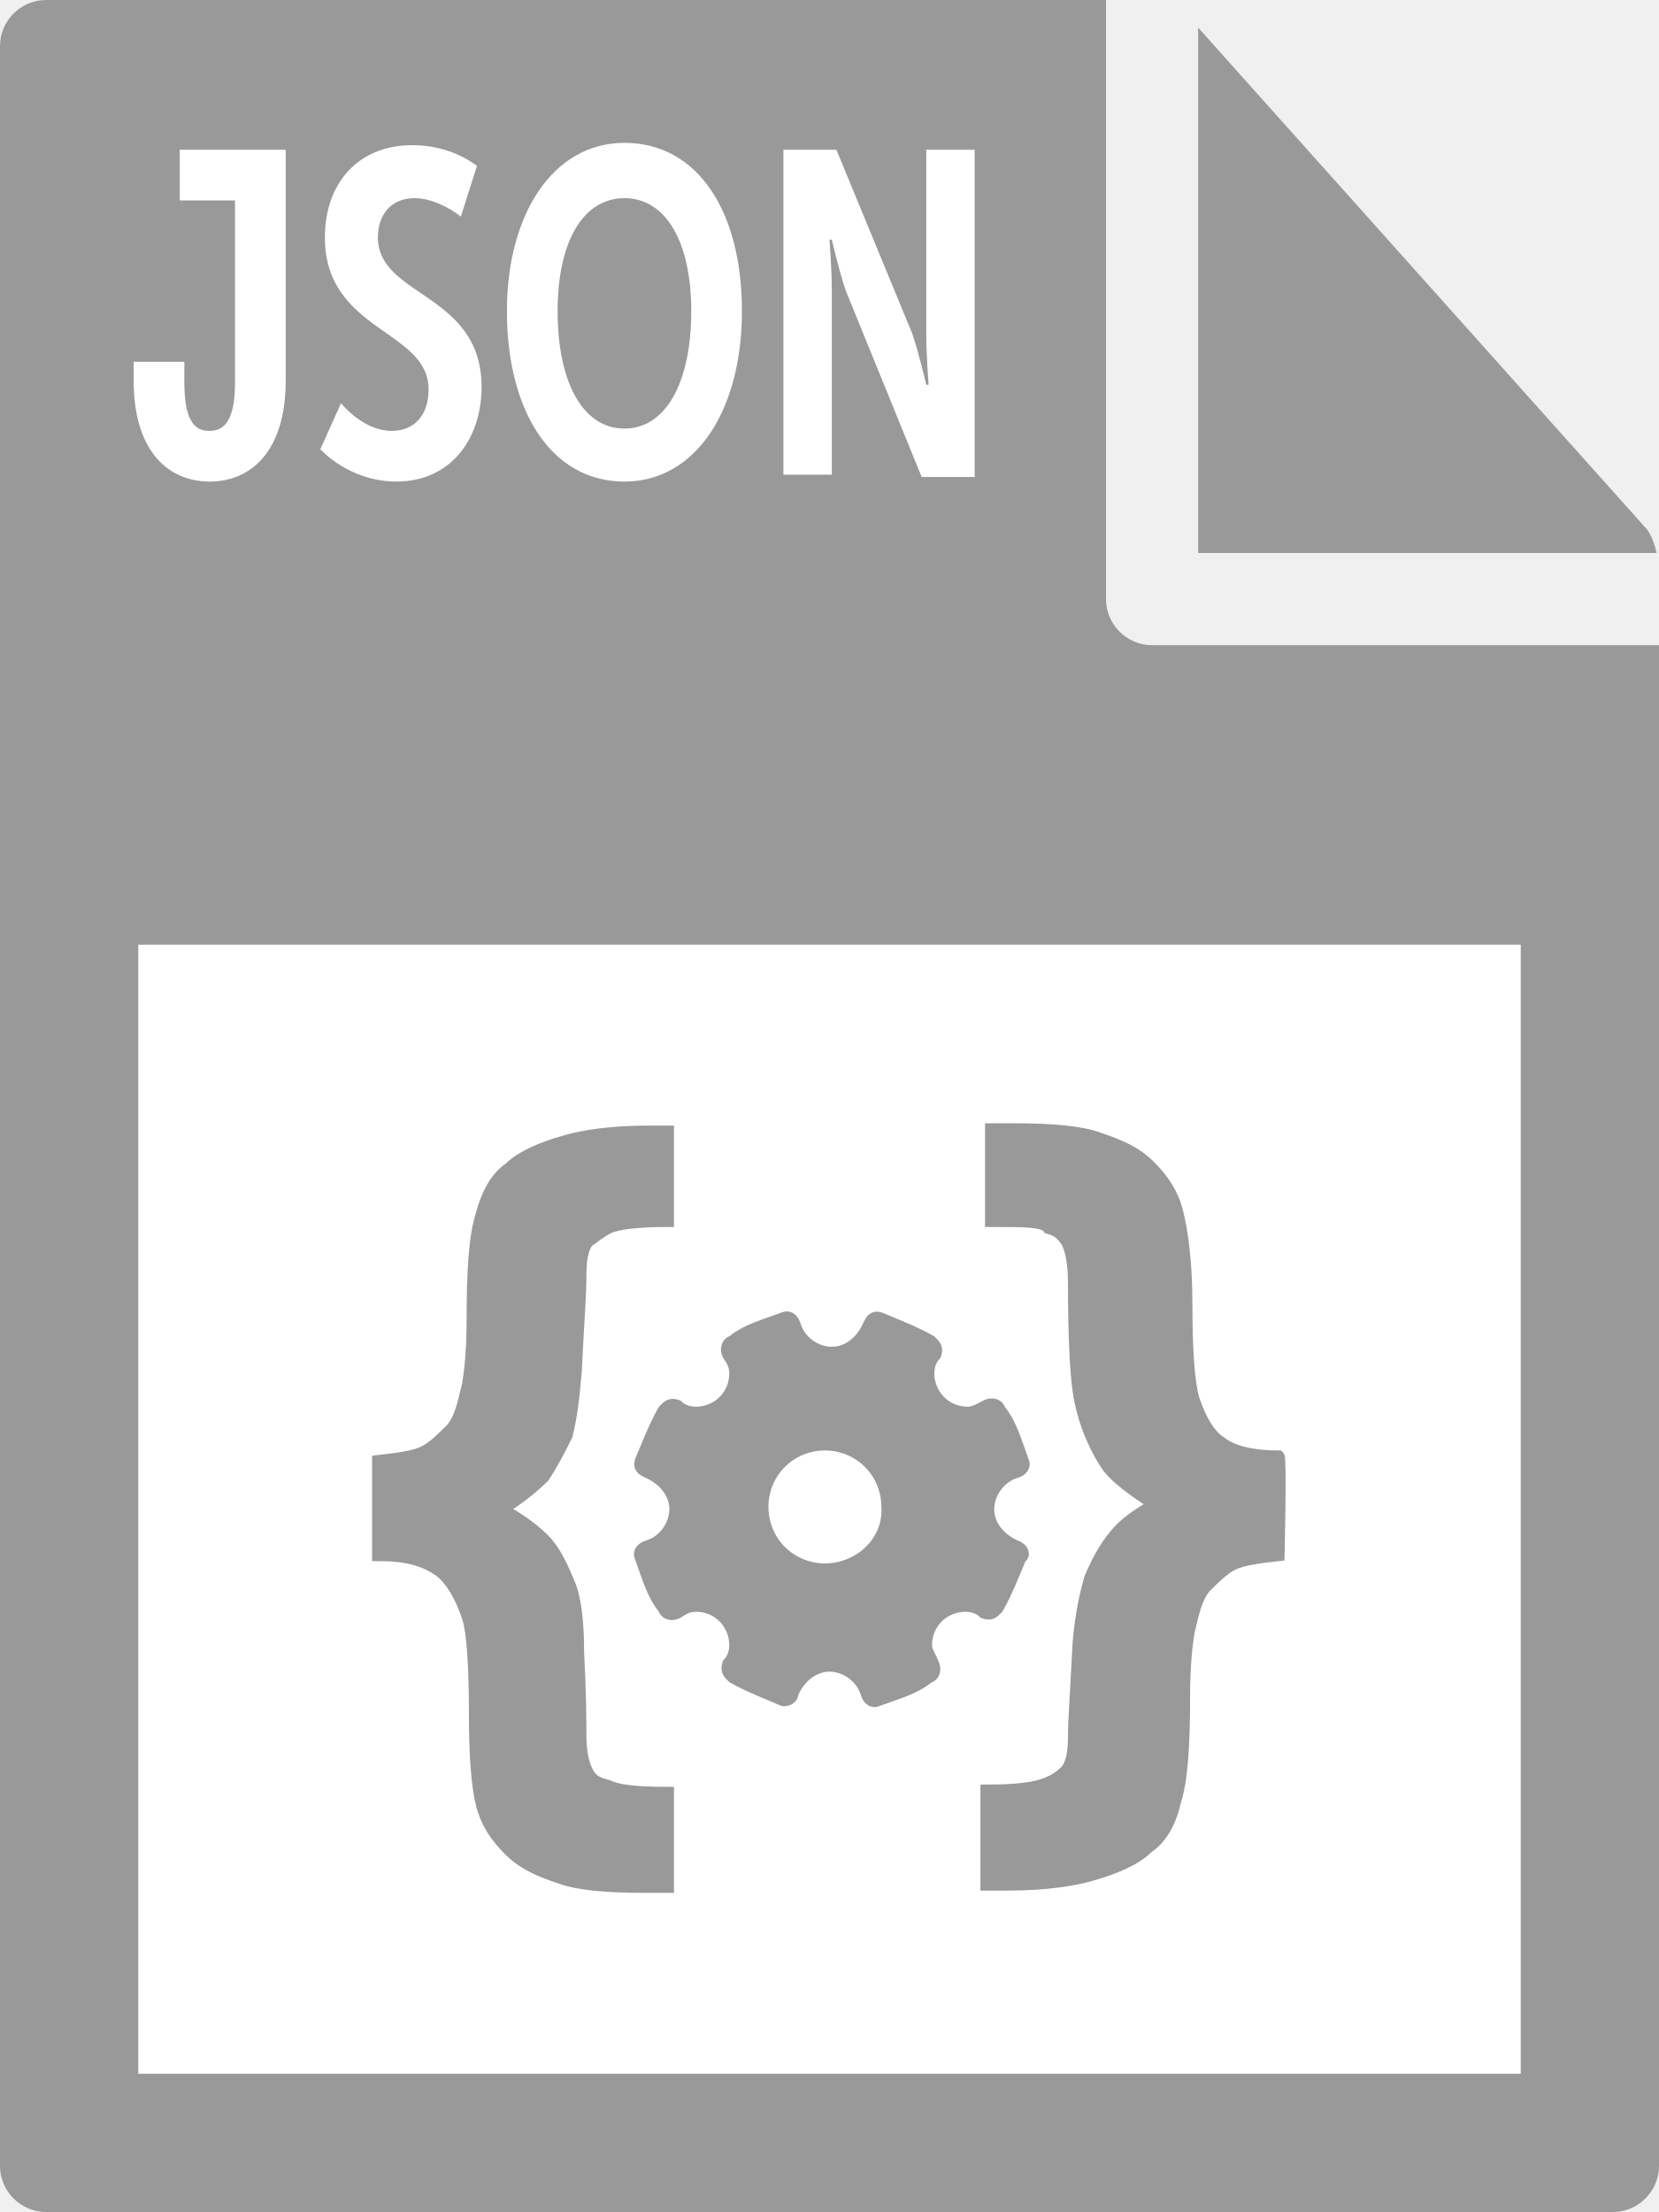
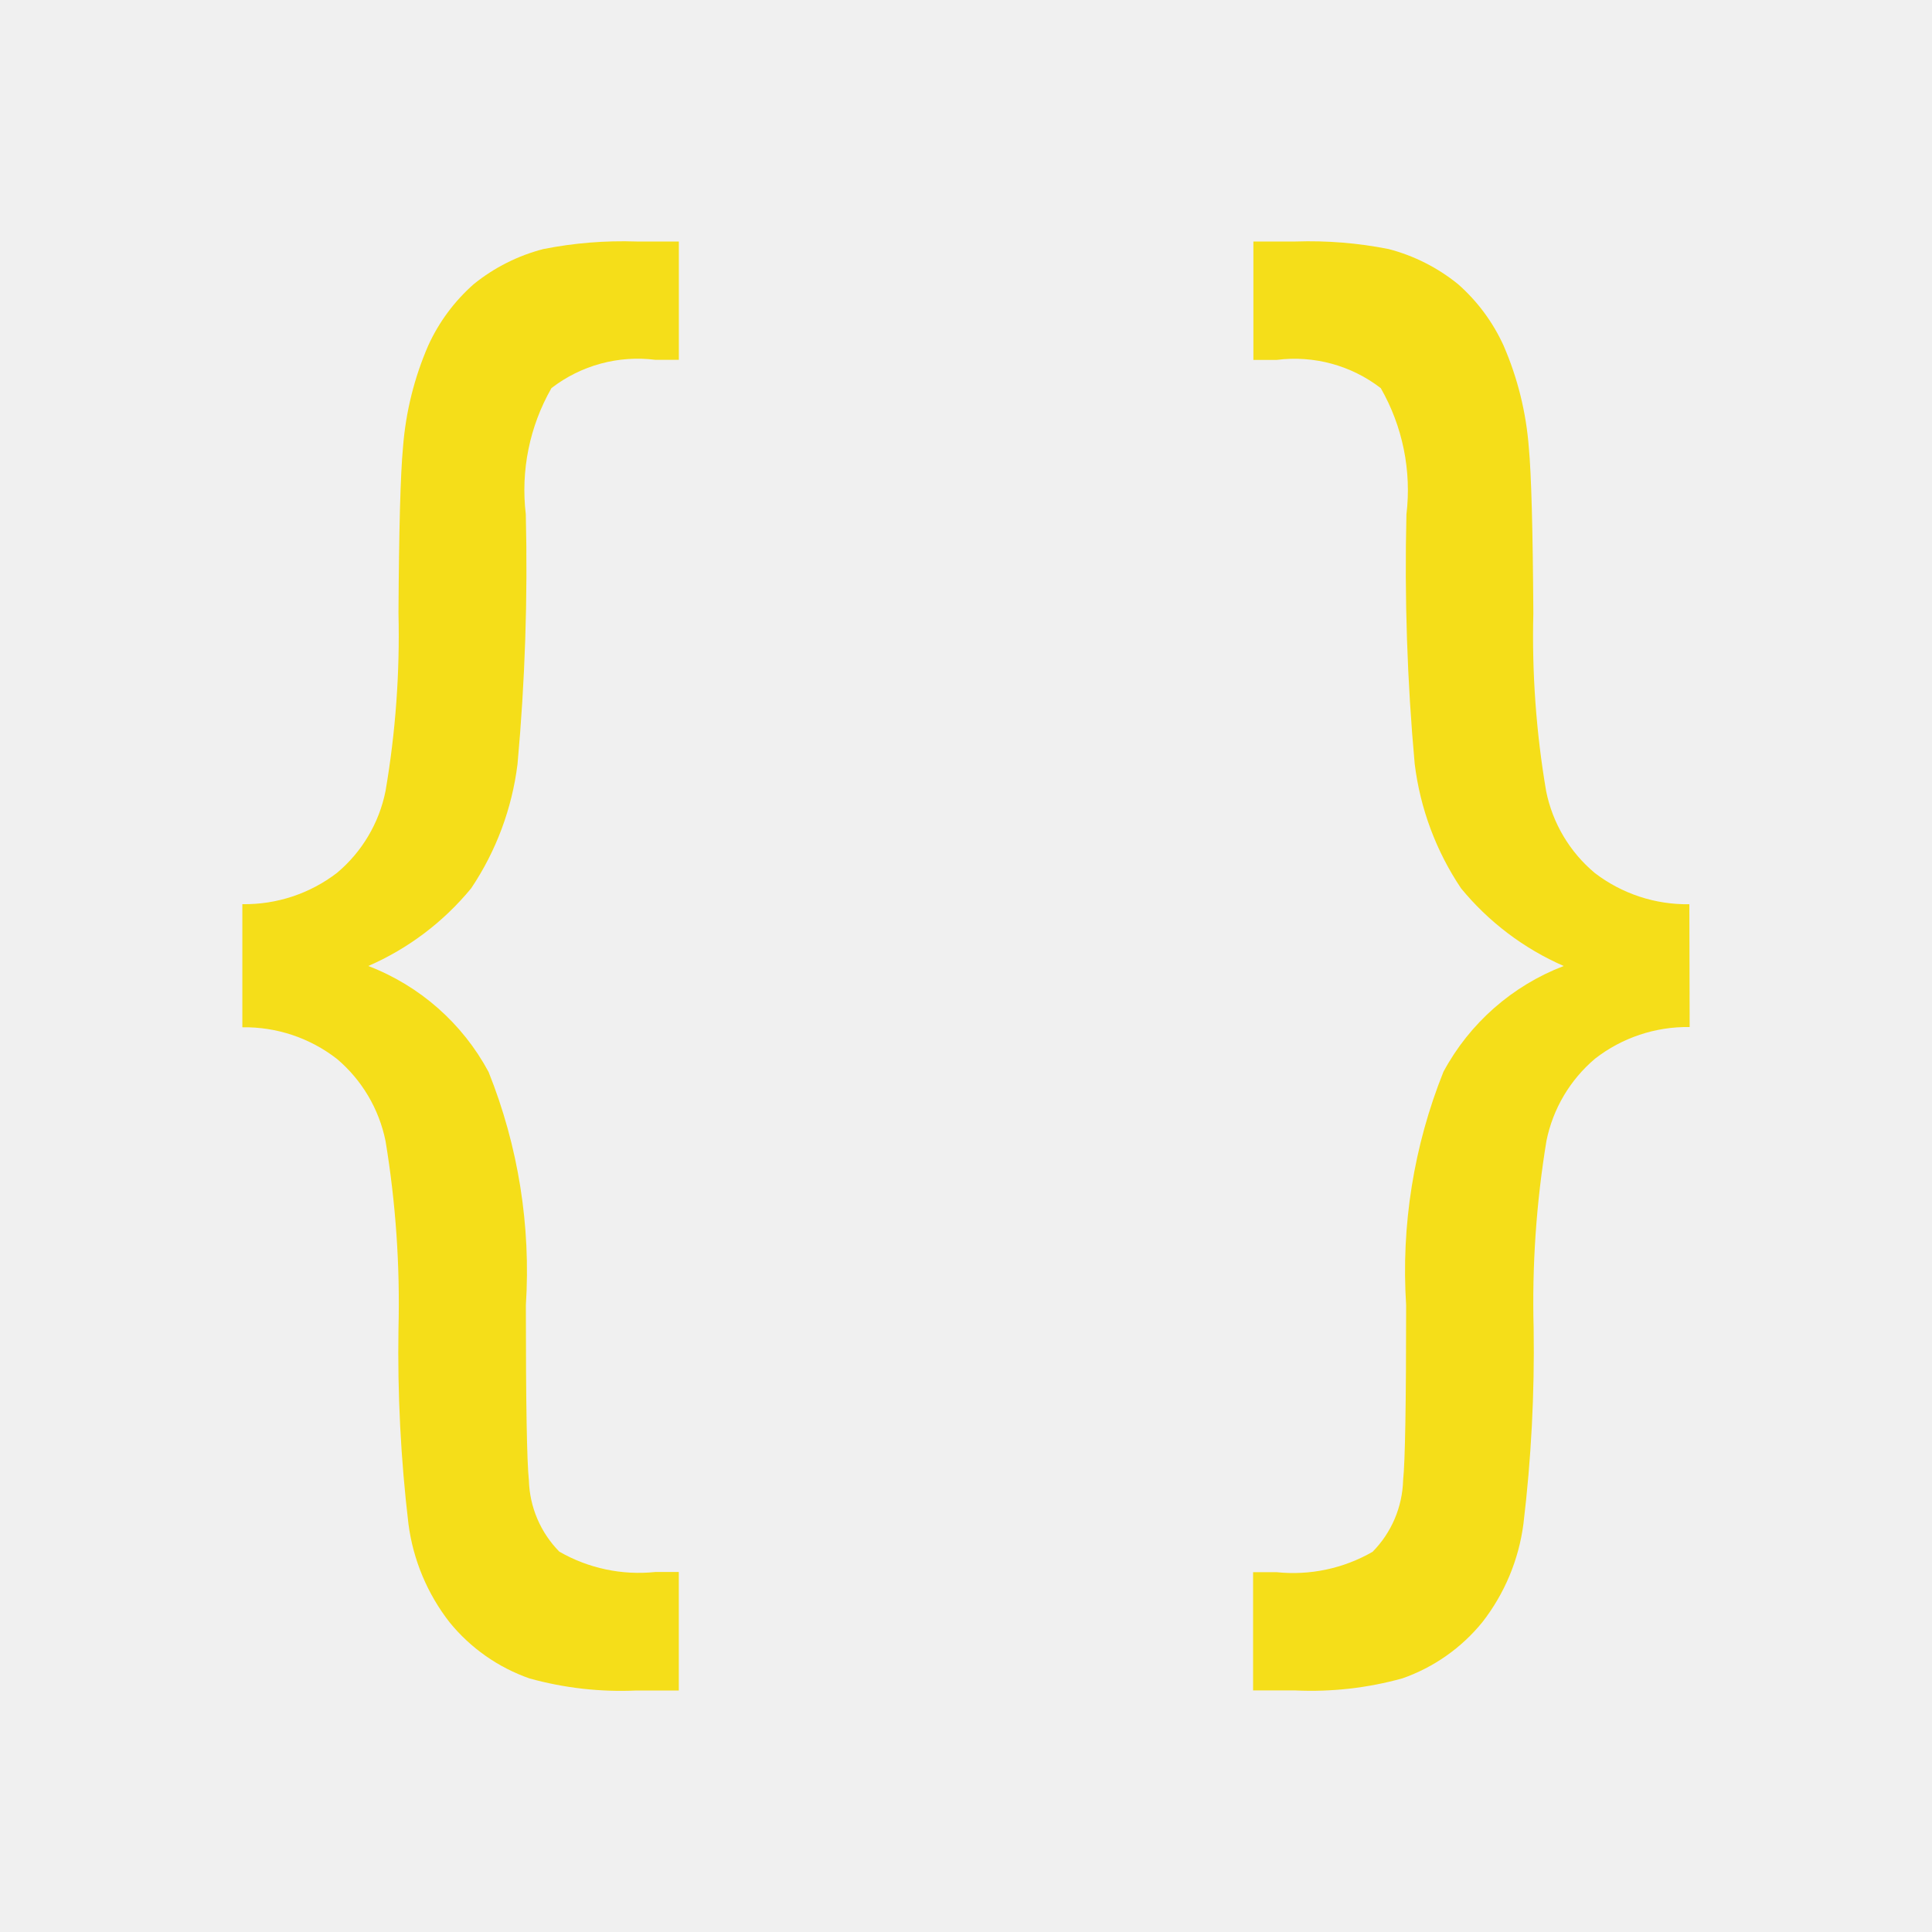
- <svg xmlns="http://www.w3.org/2000/svg" id="Layer_1" viewBox="0 0 72 96">
-   <style>.st0{fill:#999}.st1{fill:#fff}.st2{fill:#999;stroke:#999;stroke-width:.5;stroke-miterlimit:10}</style>
-   <path class="st0" d="M0 2v92c0 1.1.9 2 2 2h68c1.1 0 2-.9 2-2V28H50c-1.1 0-2-.9-2-2V0H2C.9 0 0 .9 0 2z" />
-   <path class="st0" d="M71.9 24c-.1-.4-.2-.7-.4-1L52 1.2V24h19.9z" />
-   <path class="st1" d="M6 41h60v49H6V41z" />
-   <path class="st2" d="M16.4 67.5v-4.1c.9-.1 1.6-.2 2-.4.4-.2.8-.6 1.2-1 .4-.5.5-1.1.7-1.9.1-.6.2-1.5.2-2.8 0-2.2.1-3.7.4-4.6.2-.8.6-1.6 1.2-2 .5-.5 1.4-.9 2.5-1.2.7-.2 1.9-.4 3.5-.4h.9V53c-1.3 0-2.2.1-2.6.3s-.6.4-.9.6c-.2.3-.3.7-.3 1.5s-.1 2-.2 4.1c-.1 1.2-.2 2-.4 2.8-.3.6-.6 1.2-1 1.8-.4.4-1 .9-1.8 1.4.7.4 1.3.8 1.8 1.3s.8 1.2 1.1 1.9c.3.7.4 1.8.4 3 .1 1.9.1 3.1.1 3.6 0 .7.1 1.2.3 1.6.2.4.5.5.9.6.4.2 1.2.3 2.6.3v4.1h-1c-1.6 0-2.9-.1-3.7-.4-.9-.3-1.6-.6-2.2-1.2-.6-.6-1-1.2-1.2-2-.2-.8-.3-2.1-.3-4 0-2-.1-3.5-.3-4.1-.3-.9-.7-1.6-1.2-2-.7-.5-1.5-.7-2.7-.7zm39.1 0c-.9.1-1.6.2-2 .4-.4.2-.8.6-1.2 1-.4.5-.5 1.1-.7 1.9-.1.6-.2 1.5-.2 2.8 0 2.2-.1 3.7-.4 4.6-.2.9-.6 1.6-1.2 2-.5.5-1.4.9-2.5 1.2-.7.2-1.9.4-3.5.4h-1v-4.1c1.3 0 2.1-.1 2.6-.3s.7-.4.9-.6c.2-.3.3-.7.3-1.5 0-.6.1-2 .2-4 .1-1.2.3-2.1.5-2.8.3-.7.6-1.3 1.1-1.9.4-.5 1-.9 1.7-1.3-.9-.6-1.6-1.1-2-1.6-.5-.7-1-1.8-1.2-2.8-.2-.8-.3-2.6-.3-5.2 0-.8-.1-1.4-.3-1.8-.2-.3-.4-.5-.8-.6-.2-.3-1-.3-2.5-.3v-4h1c1.6 0 2.9.1 3.7.4.9.3 1.6.6 2.2 1.2s1 1.2 1.2 2c.2.8.4 2.1.4 4 0 2 .1 3.4.3 4.1.3.9.7 1.6 1.2 1.9.5.4 1.4.6 2.5.6.1.1 0 4.3 0 4.3z" />
-   <path class="st1" d="M5.8 15.7H8v.9c0 1.9.6 2.1 1.1 2.1.6 0 1.1-.4 1.1-2.1V8.7H7.8V6.5h4.6v10c0 3.2-1.6 4.4-3.3 4.4s-3.3-1.2-3.3-4.4v-.8zm9 1.8c.6.7 1.4 1.2 2.2 1.2 1 0 1.6-.7 1.6-1.8 0-2.6-4.5-2.5-4.5-6.6 0-2.3 1.4-4 3.8-4 1 0 2 .3 2.8.9L20 9.4c-.5-.4-1.3-.8-2-.8-1.1 0-1.6.8-1.6 1.7 0 2.6 4.5 2.4 4.5 6.5 0 2.2-1.3 4.1-3.7 4.1-1.2 0-2.4-.5-3.3-1.4l.9-2zM27.1 6.2c3.2 0 5.1 3 5.1 7.3s-2 7.4-5.1 7.4c-3.2 0-5.1-3.1-5.1-7.4 0-4.2 2-7.3 5.1-7.3zm0 12.4c1.8 0 2.9-2 2.9-5.1 0-3-1.1-4.9-2.9-4.9s-2.9 1.9-2.9 4.9c0 3.1 1.1 5.1 2.9 5.1zM34 6.5h2.3l3.3 8c.3.9.6 2.2.6 2.2h.1s-.1-1.3-.1-2.2v-8h2.1v14.2H40l-3.3-8.1c-.3-.9-.6-2.2-.6-2.2H36s.1 1.3.1 2.2v8H34V6.5z" />
-   <path class="st2" d="M44.1 67.1c-.7-.3-1.2-.9-1.2-1.6s.5-1.4 1.2-1.6c.3-.1.4-.3.3-.5-.3-.8-.5-1.6-1-2.2-.1-.3-.4-.3-.6-.2s-.5.3-.8.3c-1 0-1.7-.8-1.7-1.7 0-.3.1-.6.3-.8.1-.3 0-.4-.2-.6-.7-.4-1.5-.7-2.2-1-.3-.1-.4.1-.5.3-.3.7-.9 1.2-1.6 1.2s-1.4-.5-1.6-1.2c-.1-.3-.3-.4-.5-.3-.8.3-1.6.5-2.2 1-.3.1-.3.4-.2.6.2.3.3.5.3.8 0 1-.8 1.7-1.7 1.7-.3 0-.6-.1-.8-.3-.3-.1-.4 0-.6.2-.4.7-.7 1.5-1 2.2-.1.3.1.4.3.5.7.3 1.2.9 1.2 1.6s-.5 1.4-1.2 1.6c-.3.1-.4.3-.3.5.3.8.5 1.6 1 2.2.1.3.4.3.6.2.3-.2.5-.3.8-.3 1 0 1.7.8 1.7 1.7 0 .3-.1.6-.3.8-.1.3 0 .4.2.6.7.4 1.5.7 2.2 1 .2 0 .4-.1.4-.3.3-.7.9-1.2 1.6-1.2s1.4.5 1.6 1.2c.1.3.3.4.5.3.8-.3 1.6-.5 2.2-1 .3-.1.3-.4.2-.6-.1-.3-.3-.5-.3-.8 0-1 .8-1.7 1.7-1.7.3 0 .6.1.8.3.3.1.4 0 .6-.2.4-.7.7-1.5 1-2.2.2-.1.1-.4-.2-.5zm-8.3 1c-1.5 0-2.7-1.2-2.7-2.7 0-1.5 1.2-2.7 2.7-2.7s2.7 1.2 2.7 2.7c.1 1.5-1.2 2.7-2.7 2.7z" />
+ <svg xmlns="http://www.w3.org/2000/svg" viewBox="0 0 32 32">
+   <path d="M4.014,14.976a2.51,2.51,0,0,0,1.567-.518A2.377,2.377,0,0,0,6.386,13.1,15.261,15.261,0,0,0,6.6,10.156q.012-2.085.075-2.747a5.236,5.236,0,0,1,.418-1.686,3.025,3.025,0,0,1,.755-1.018A3.046,3.046,0,0,1,9,4.125,6.762,6.762,0,0,1,10.544,4h.7V5.96h-.387a2.338,2.338,0,0,0-1.723.468A3.4,3.4,0,0,0,8.709,8.52a36.054,36.054,0,0,1-.137,4.133,4.734,4.734,0,0,1-.768,2.06A4.567,4.567,0,0,1,6.1,16a3.809,3.809,0,0,1,1.992,1.754,8.861,8.861,0,0,1,.618,3.865q0,2.435.05,2.9A1.755,1.755,0,0,0,9.264,25.7a2.639,2.639,0,0,0,1.592.337h.387V28h-.7a5.655,5.655,0,0,1-1.773-.2,2.97,2.97,0,0,1-1.324-.93,3.353,3.353,0,0,1-.681-1.63A24.175,24.175,0,0,1,6.6,22.006,16.469,16.469,0,0,0,6.386,18.9a2.408,2.408,0,0,0-.805-1.361,2.489,2.489,0,0,0-1.567-.524Z" style="fill:#f5de19" />
+   <path d="M27.986,17.011a2.489,2.489,0,0,0-1.567.524,2.408,2.408,0,0,0-.805,1.361,16.469,16.469,0,0,0-.212,3.109,24.175,24.175,0,0,1-.169,3.234,3.353,3.353,0,0,1-.681,1.63,2.97,2.97,0,0,1-1.324.93,5.655,5.655,0,0,1-1.773.2h-.7V26.04h.387a2.639,2.639,0,0,0,1.592-.337,1.755,1.755,0,0,0,.506-1.186q.05-.462.05-2.9a8.861,8.861,0,0,1,.618-3.865A3.809,3.809,0,0,1,25.9,16a4.567,4.567,0,0,1-1.7-1.286,4.734,4.734,0,0,1-.768-2.06,36.054,36.054,0,0,1-.137-4.133,3.4,3.4,0,0,0-.425-2.092,2.338,2.338,0,0,0-1.723-.468h-.387V4h.7A6.762,6.762,0,0,1,23,4.125a3.046,3.046,0,0,1,1.149.581,3.025,3.025,0,0,1,.755,1.018,5.236,5.236,0,0,1,.418,1.686q.062.662.075,2.747a15.261,15.261,0,0,0,.212,2.947,2.377,2.377,0,0,0,.805,1.355,2.51,2.51,0,0,0,1.567.518Z" style="fill:#f5de19" />
</svg>
